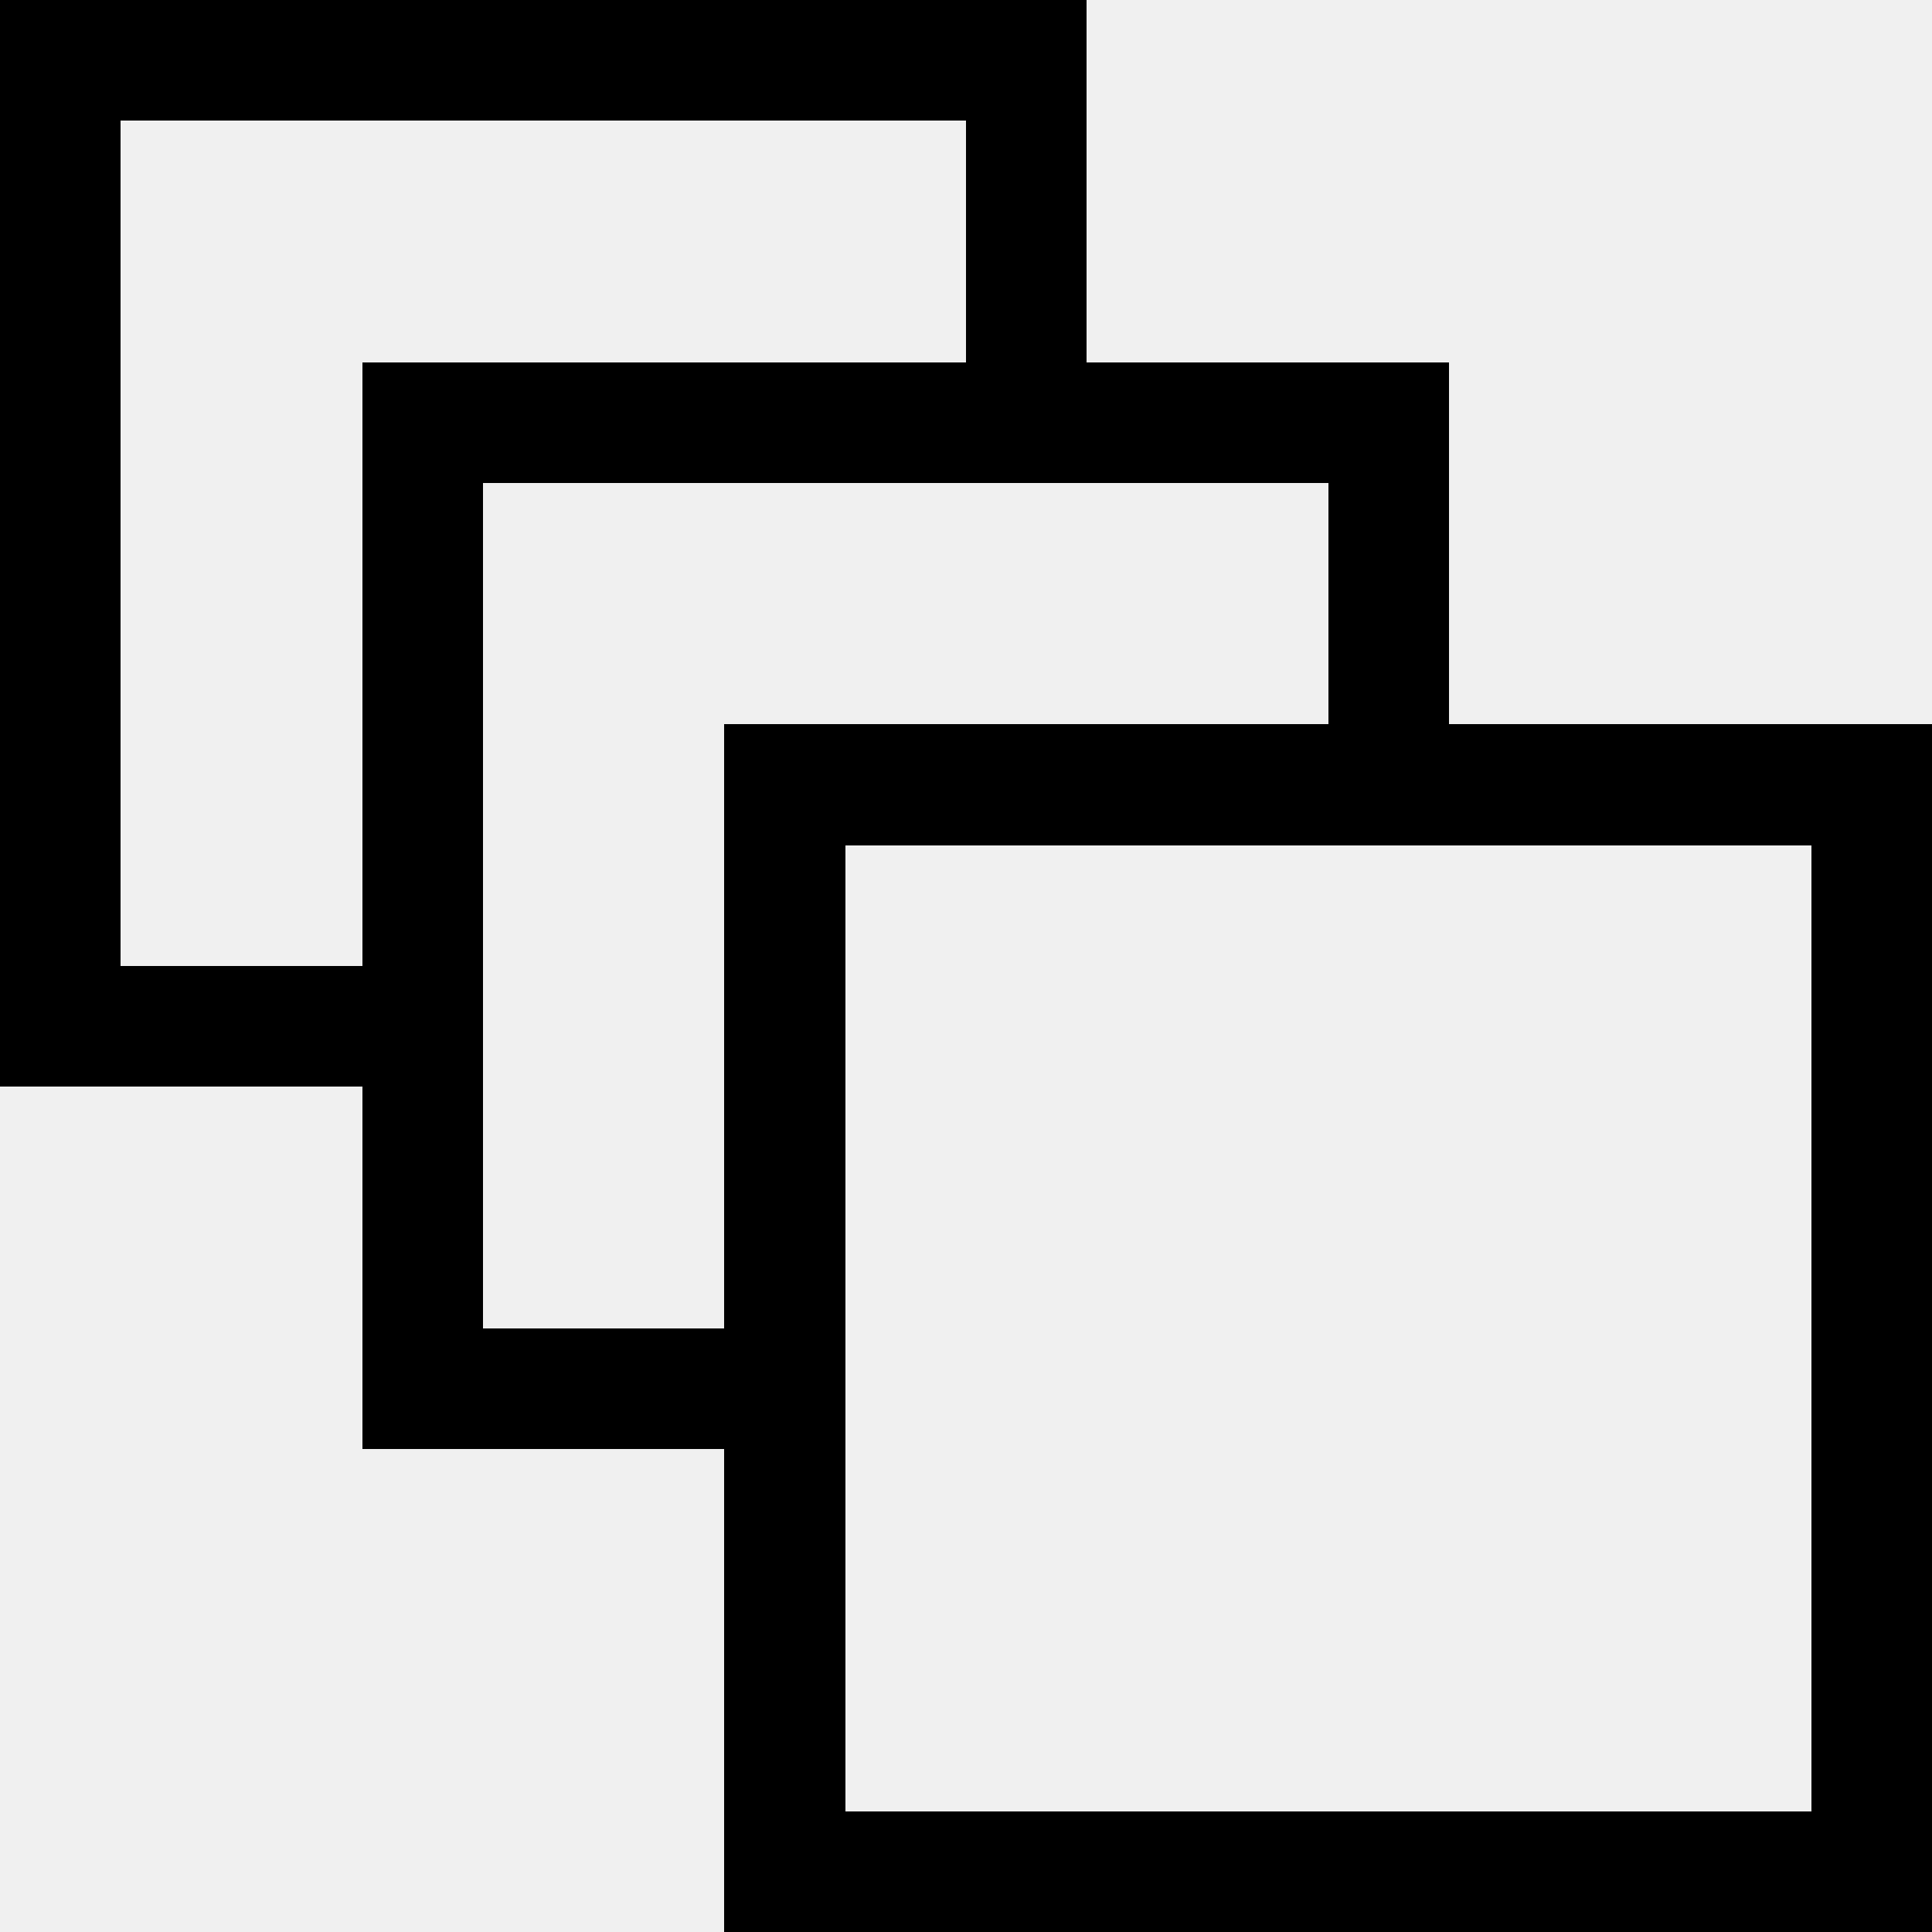
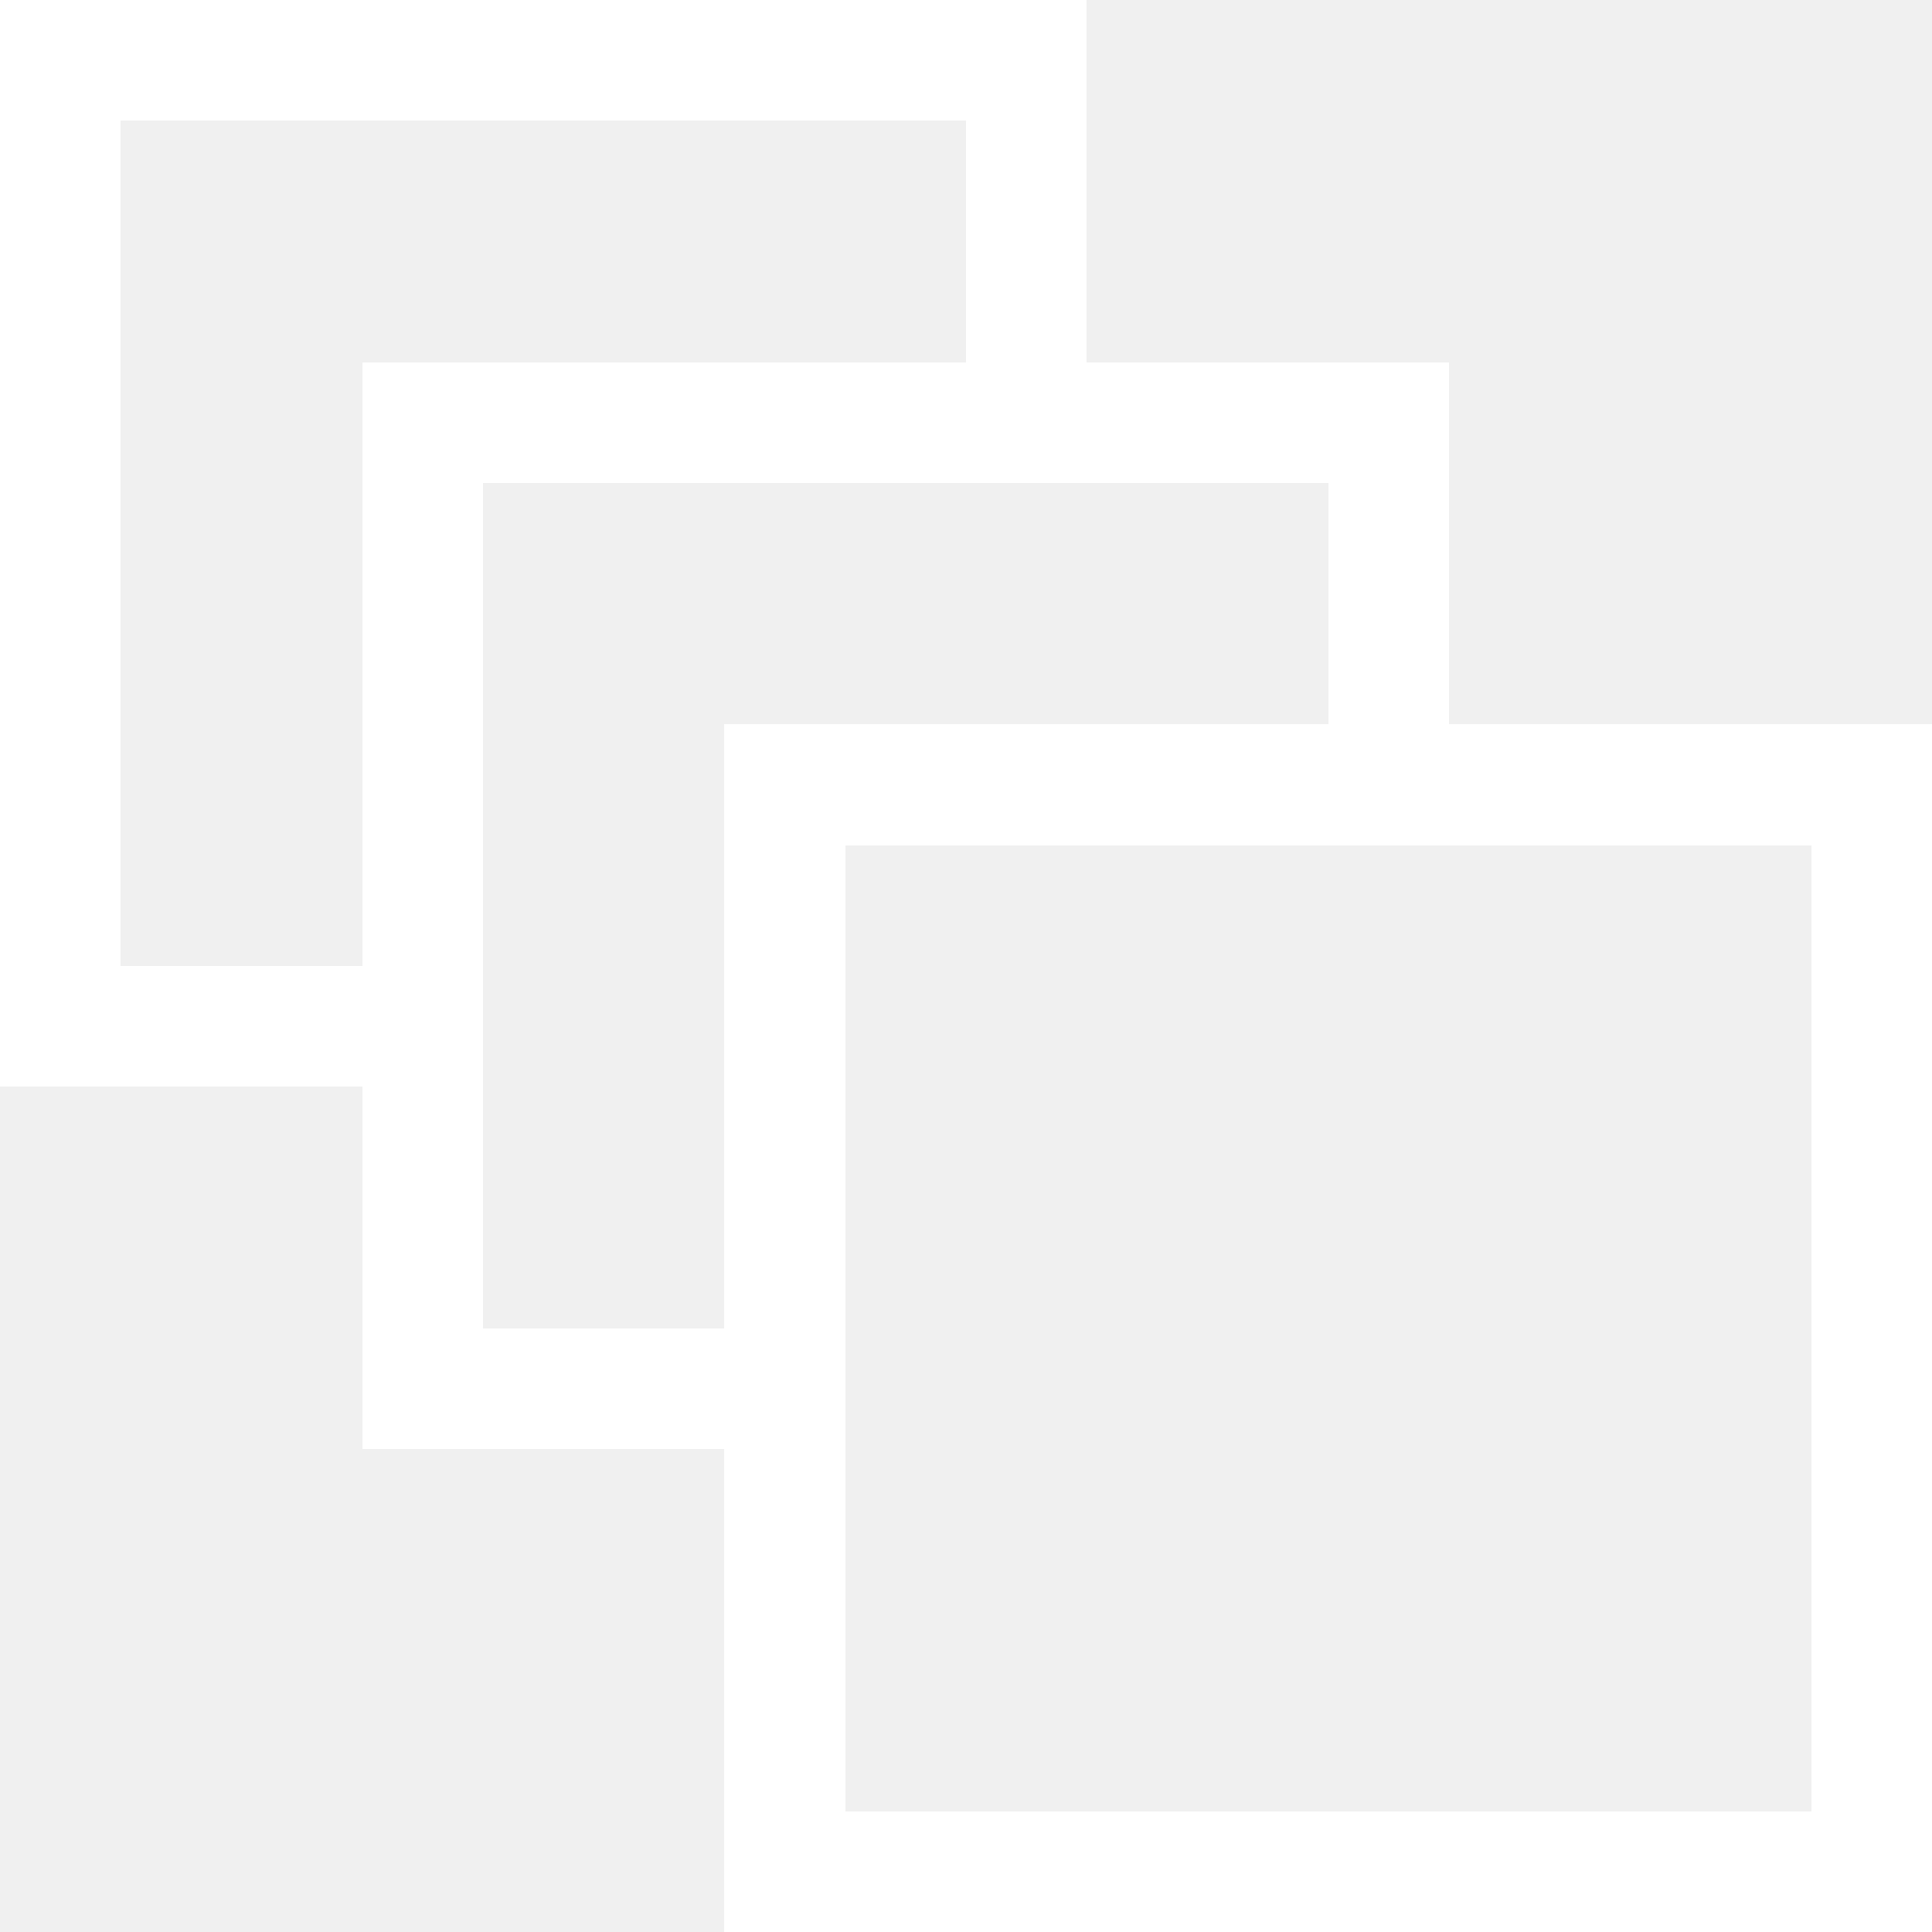
<svg xmlns="http://www.w3.org/2000/svg" viewBox="0 0 16 16" width="16" height="16" shape-rendering="crispEdges">
-   <style>path{fill:#000}@media (prefers-color-scheme:dark){path{fill:#fff}}</style>
+   <style>path{fill:#fff}@media (prefers-color-scheme:light){path{fill:#000}}</style>
  <path d="M0 0h9v1h-9zM0 1h1v1h-1zM8 1h1v1h-1zM0 2h1v1h-1zM8 2h1v1h-1zM0 3h1v1h-1zM3 3h9v1h-9zM0 4h1v1h-1zM3 4h1v1h-1zM11 4h1v1h-1zM0 5h1v1h-1zM3 5h1v1h-1zM11 5h1v1h-1zM0 6h1v1h-1zM3 6h1v1h-1zM6 6h10v1h-10zM0 7h1v1h-1zM3 7h1v1h-1zM6 7h1v1h-1zM15 7h1v1h-1zM0 8h4v1h-4zM6 8h1v1h-1zM15 8h1v1h-1zM3 9h1v1h-1zM6 9h1v1h-1zM15 9h1v1h-1zM3 10h1v1h-1zM6 10h1v1h-1zM15 10h1v1h-1zM3 11h4v1h-4zM15 11h1v1h-1zM6 12h1v1h-1zM15 12h1v1h-1zM6 13h1v1h-1zM15 13h1v1h-1zM6 14h1v1h-1zM15 14h1v1h-1zM6 15h10v1h-10z" />
</svg>
